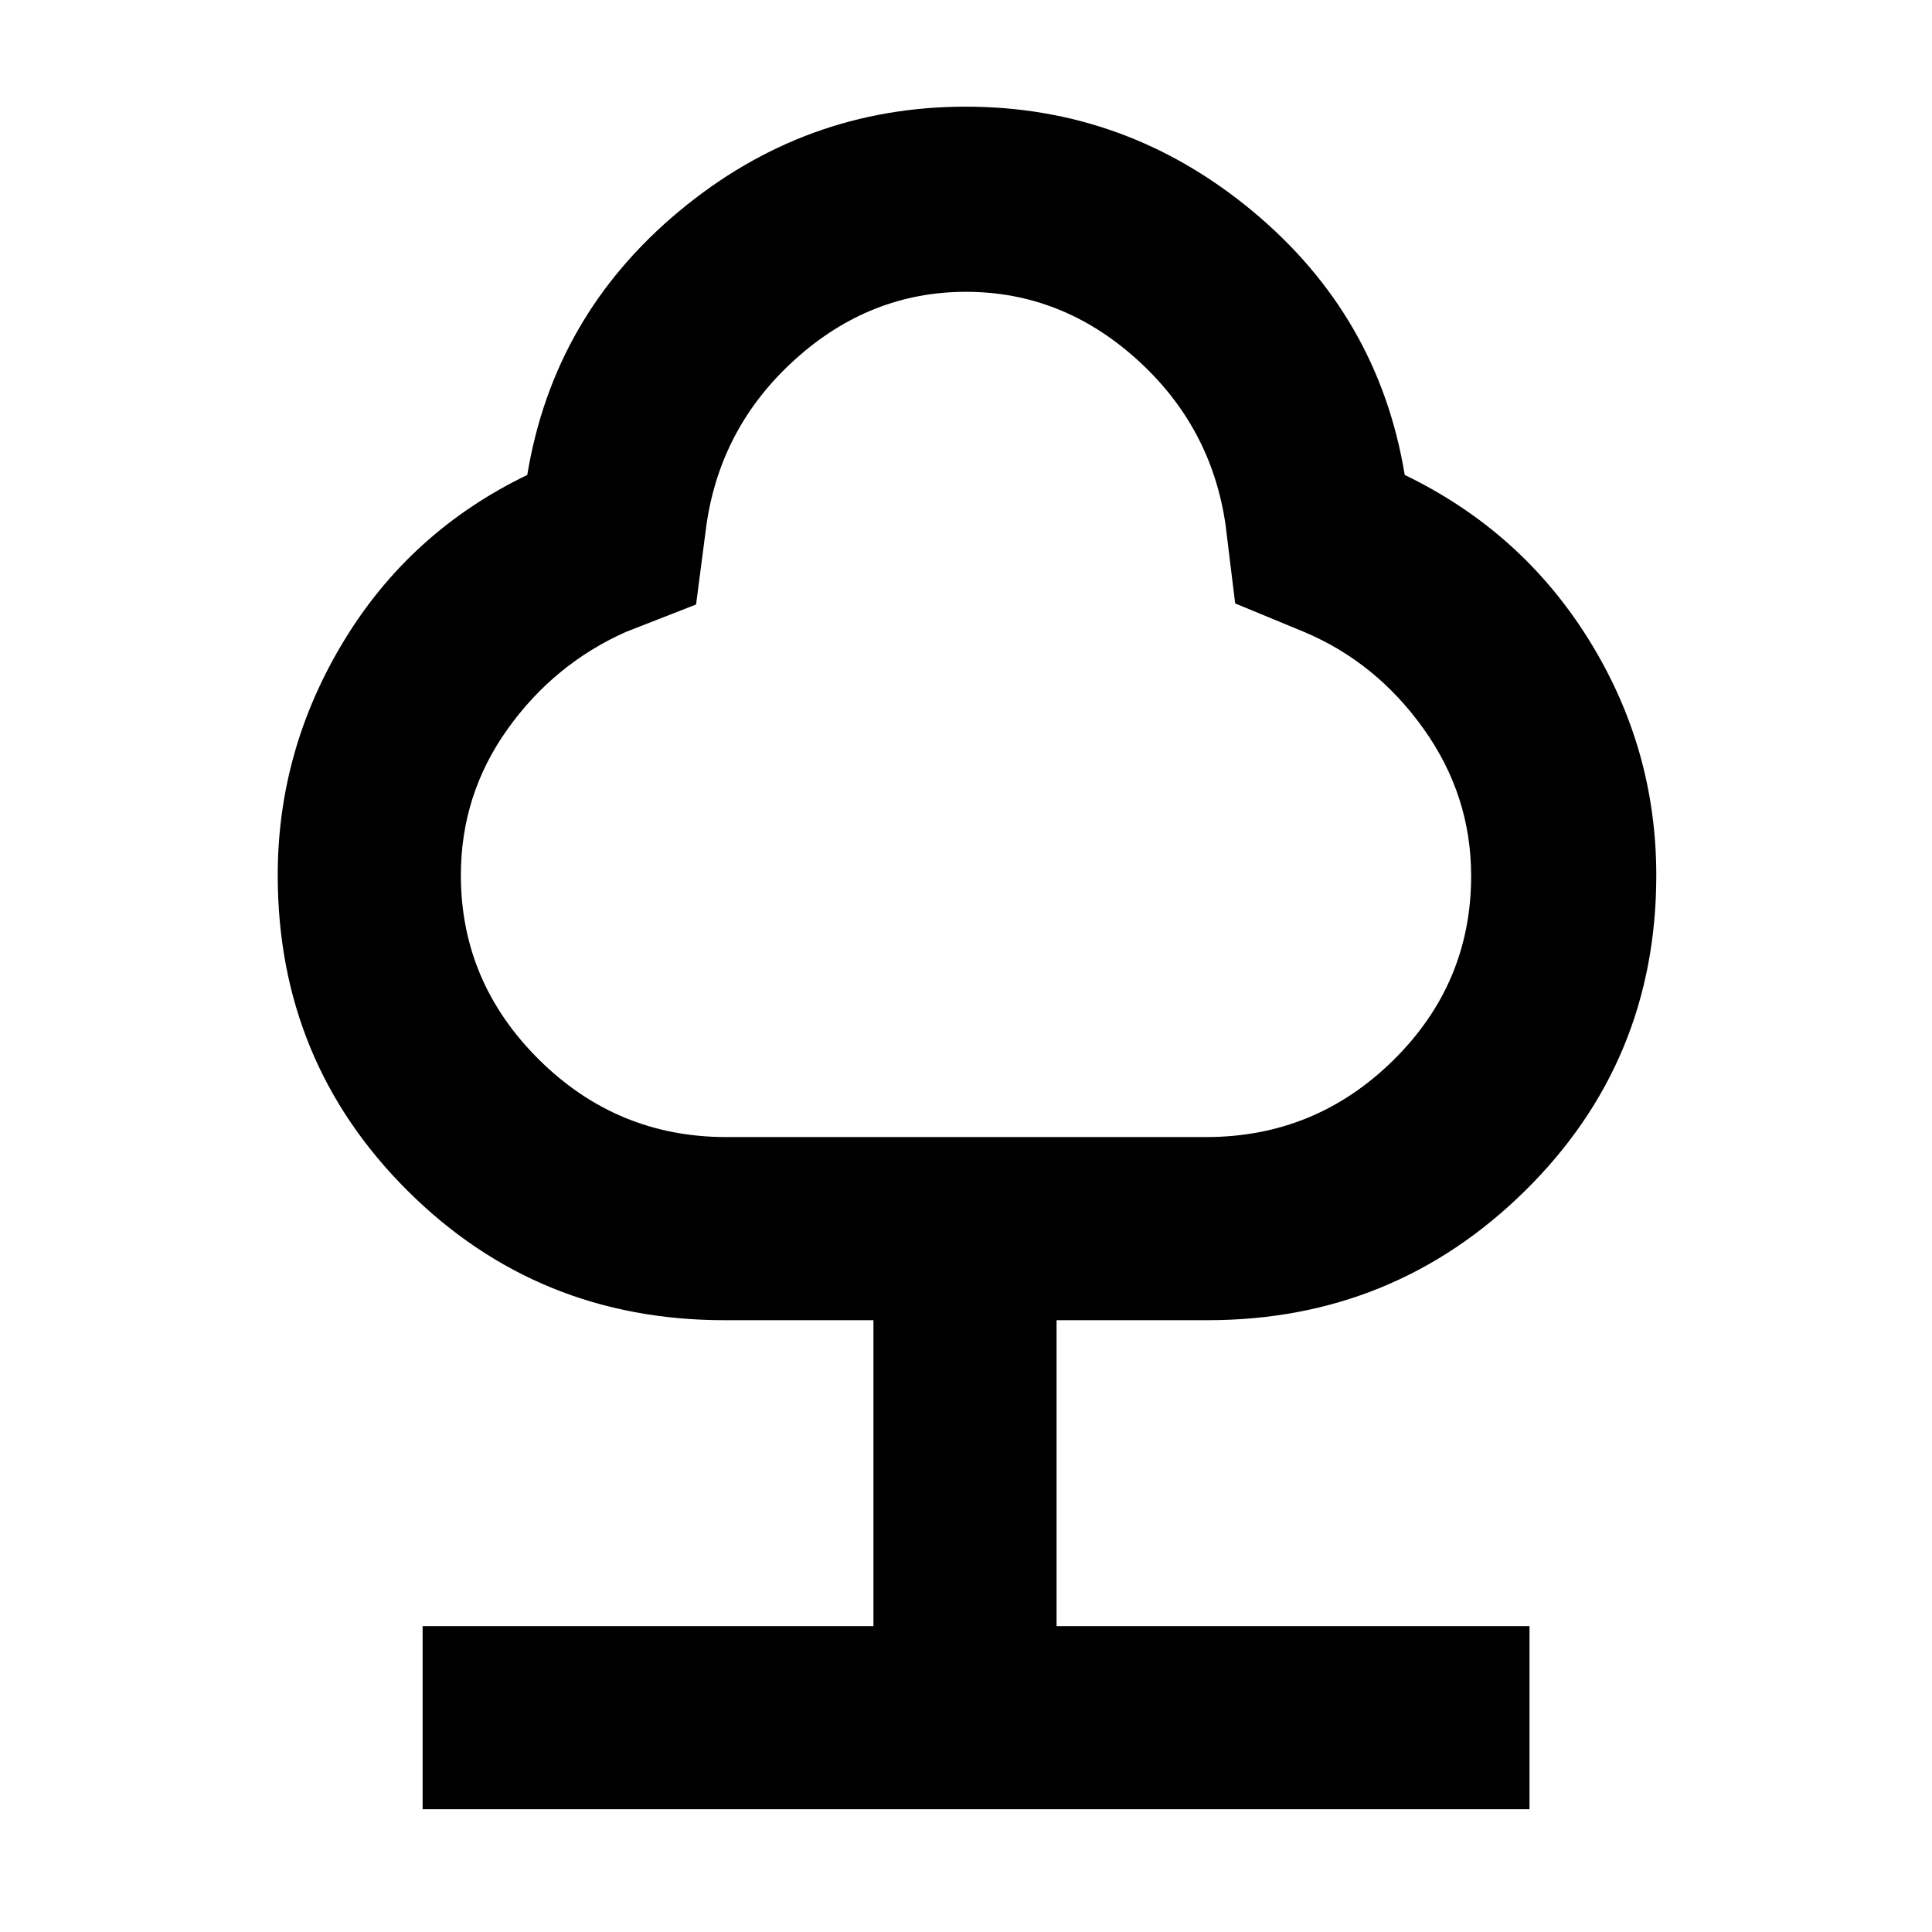
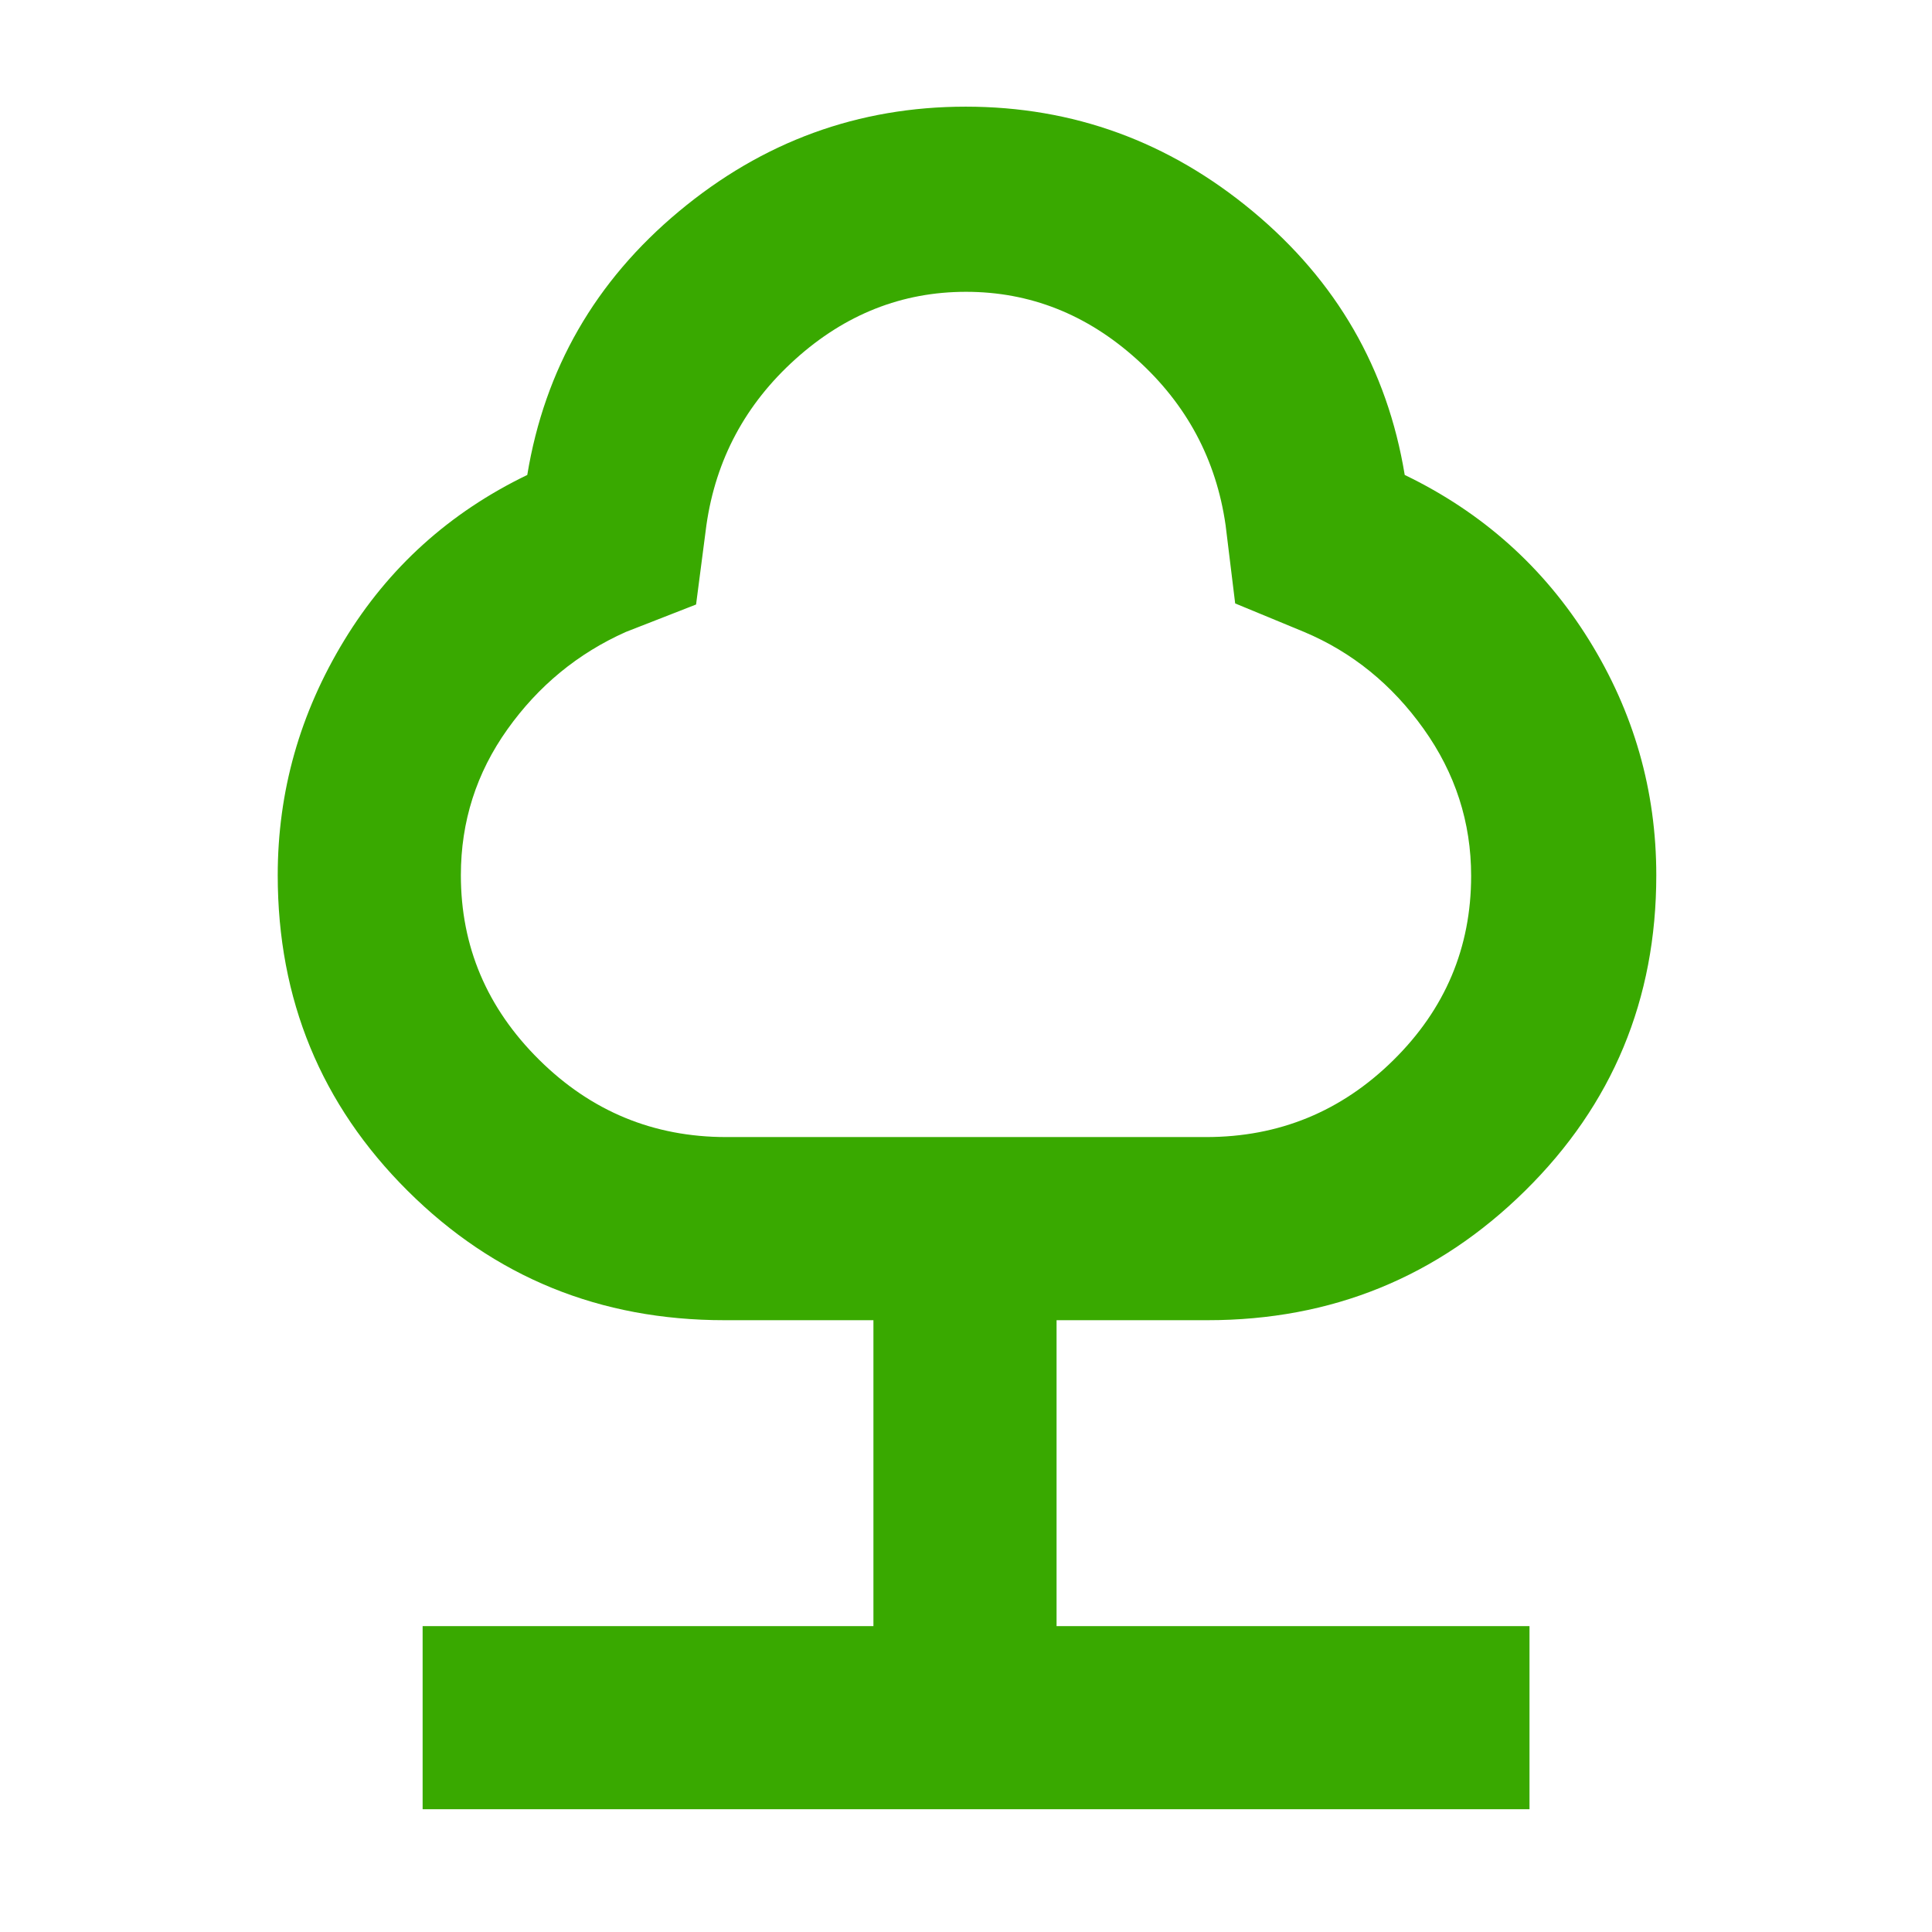
- <svg xmlns="http://www.w3.org/2000/svg" height="48" viewBox="0 -960 960 960" width="48">
+ <svg xmlns="http://www.w3.org/2000/svg" fill="#39A900" height="48" viewBox="0 -960 960 960" width="48">
  <path d="M210-61v-91h224v-152h-74q-92.865 0-157.432-64.275Q138-432.55 138-525.098q0-62.411 33-116.657Q204-696 262-724q13-79 75.397-131 62.396-52 142.478-52 80.083 0 142.604 52Q685-803 698-724q58 28 91.5 81.891Q823-588.217 823-525.098q0 92.548-65.228 156.823Q692.545-304 600-304h-75v152h235v91H210Zm150.872-334h238.451q54.26 0 92.969-38.141Q731-471.282 731-524.769q0-39.981-23.615-73.079Q683.77-630.946 648-646l-34.25-14.156L609-699q-7-49-44.183-82.5T480-815q-47.634 0-84.817 33.5Q358-748 351-699l-5.125 39.375L311-646q-35.77 15.95-58.885 48.426Q229-565.098 229-525.127 229-472 267.806-433.5q38.806 38.5 93.066 38.5ZM480-605Z" />
</svg>
